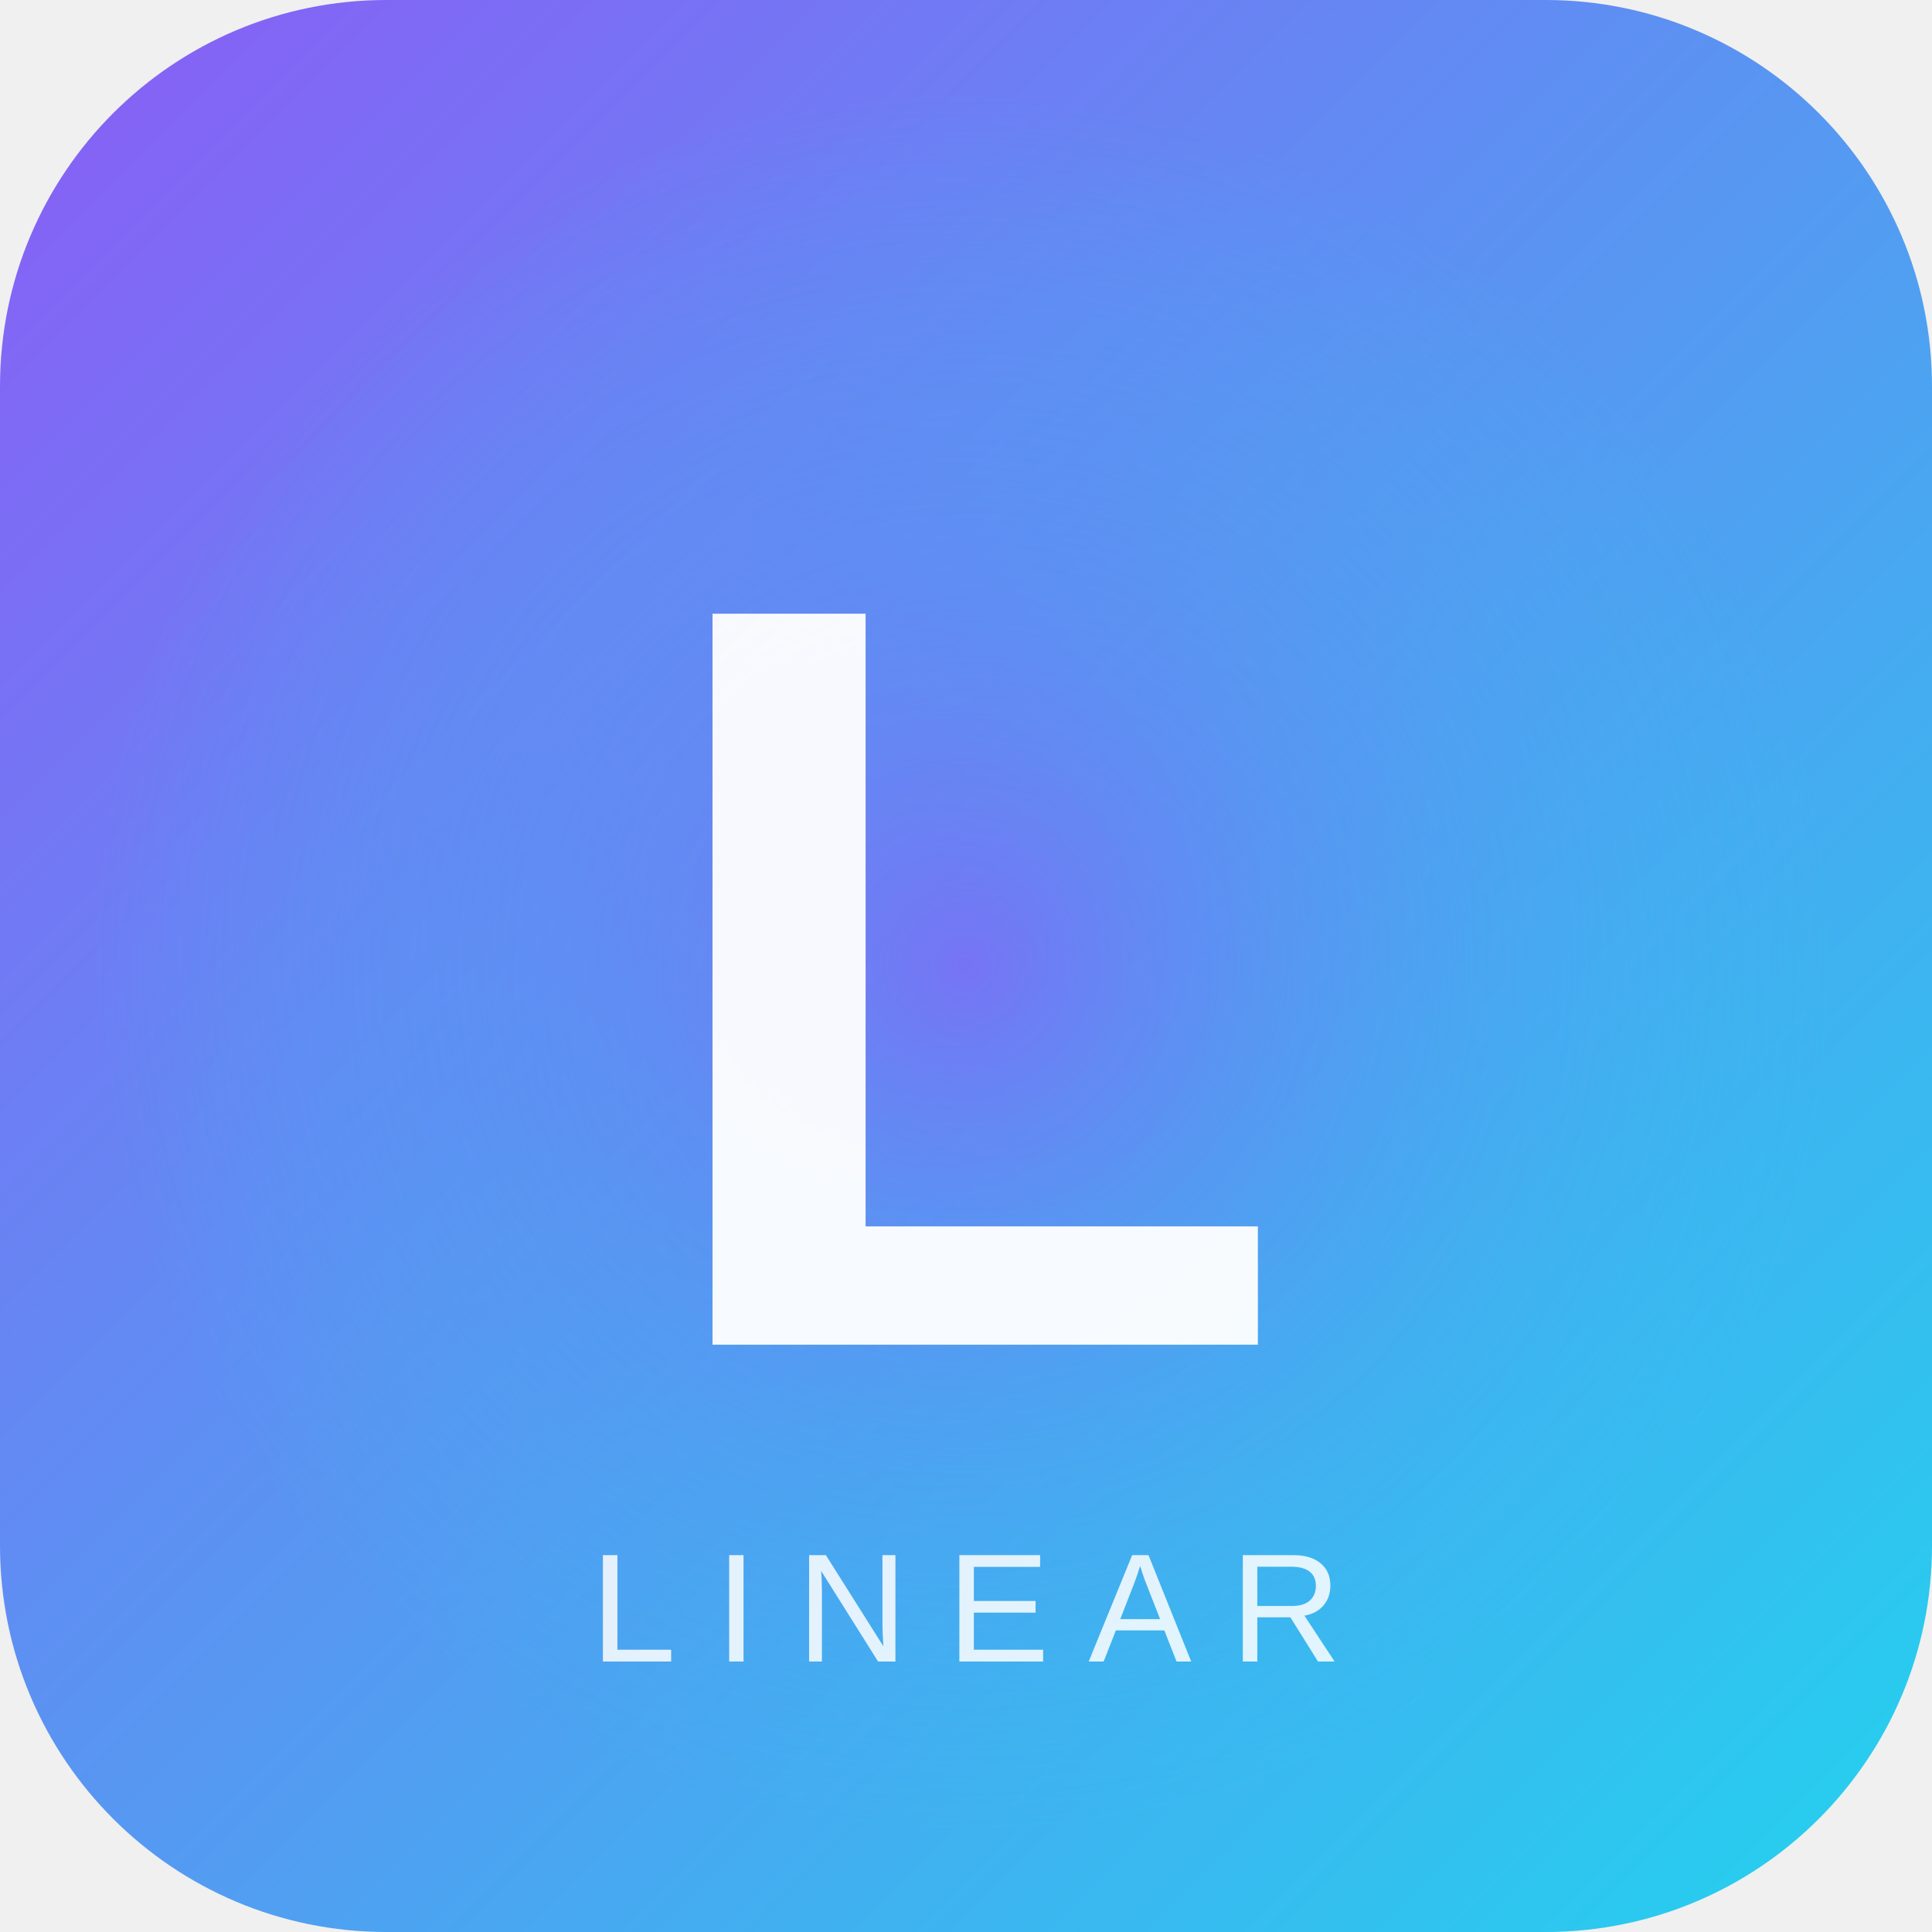
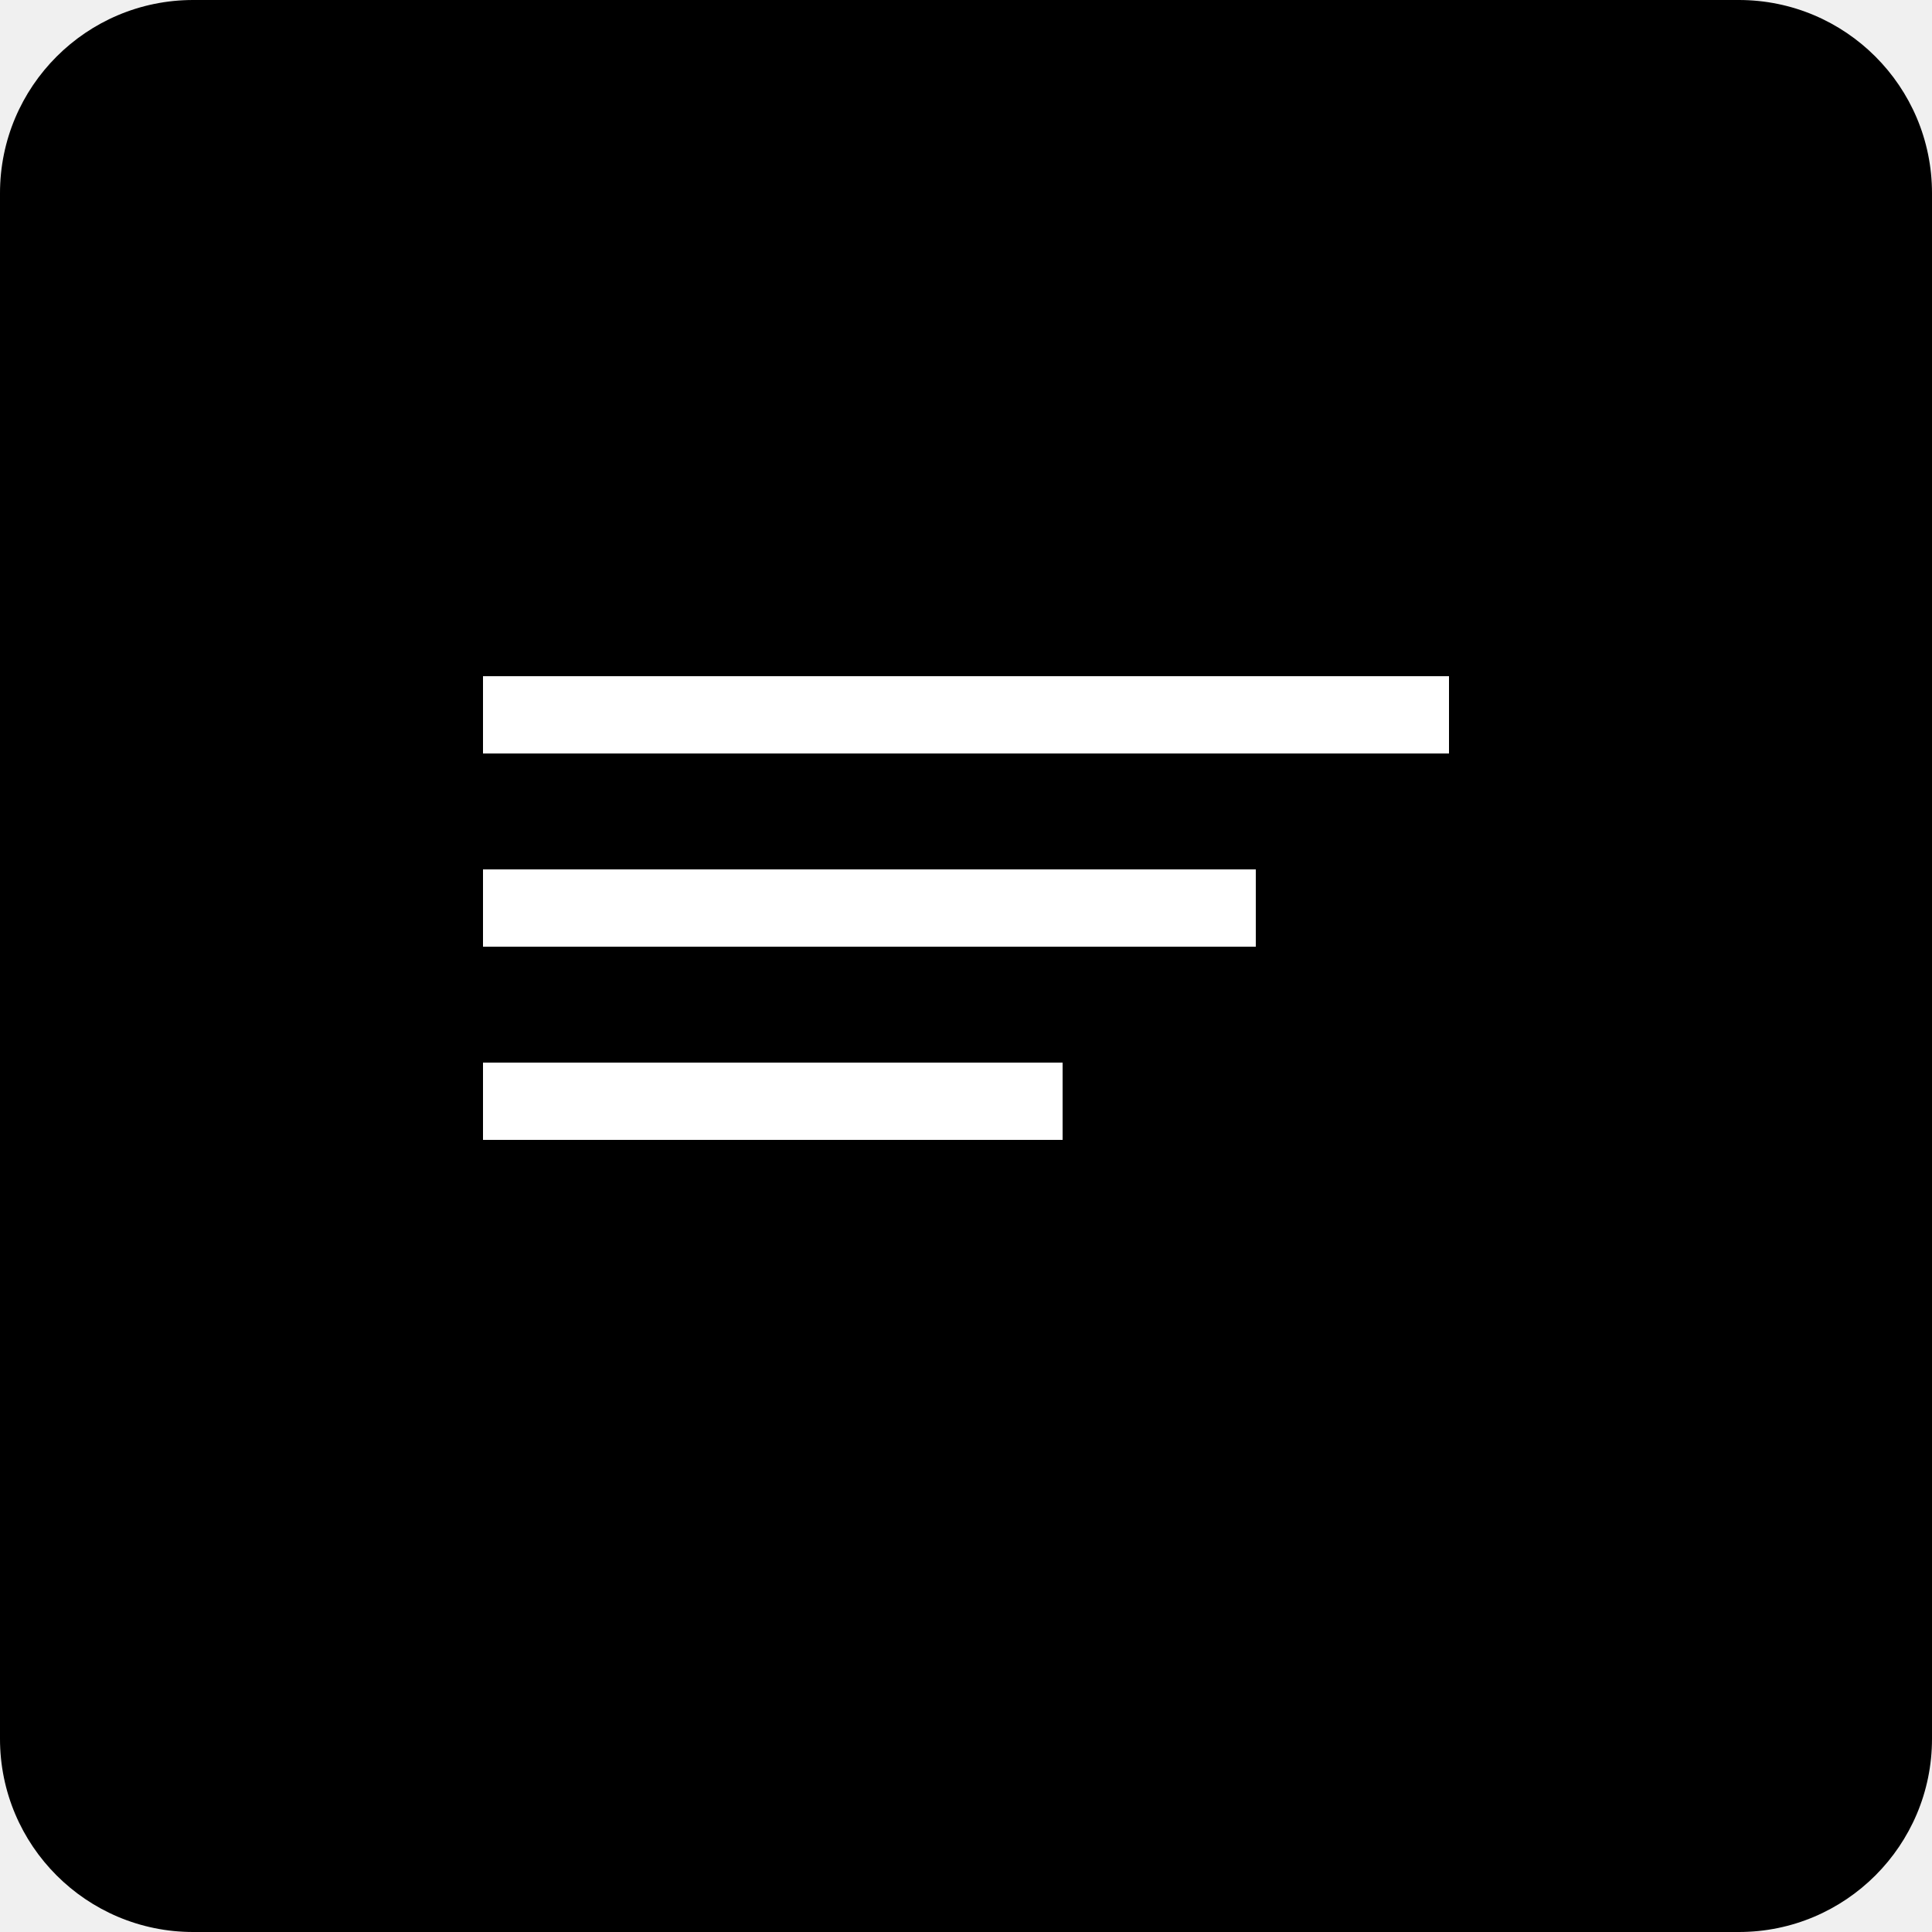
<svg xmlns="http://www.w3.org/2000/svg" viewBox="0 0 200 200">
-   <defs>
-     <linearGradient id="g" x1="0" y1="0" x2="1" y2="1">
-       <stop offset="0%" stop-color="#8b5cf6" />
-       <stop offset="100%" stop-color="#22d3ee" />
-     </linearGradient>
-     <radialGradient id="glow" cx="50%" cy="50%" r="50%">
-       <stop offset="0%" stop-color="#8b5cf6" stop-opacity="0.6" />
-       <stop offset="100%" stop-color="#22d3ee" stop-opacity="0" />
-     </radialGradient>
-   </defs>
-   <rect width="200" height="200" rx="40" fill="url(#g)" />
-   <circle cx="100" cy="100" r="90" fill="url(#glow)" />
-   <text x="50%" y="54%" text-anchor="middle" dominant-baseline="middle" font-family="'Helvetica Neue', Arial, sans-serif" font-weight="700" font-size="110" fill="#ffffff" opacity="0.95">L</text>
-   <text x="50%" y="86%" text-anchor="middle" font-family="'Helvetica Neue', Arial, sans-serif" font-weight="500" font-size="16" letter-spacing="4" fill="#ffffff" opacity="0.85">LINEAR</text>
+   <rect width="200" height="200" rx="20" fill="#000000" />
+   <g transform="translate(50, 70)">
+     <rect x="0" y="0" width="100" height="8" fill="#ffffff" />
+     <rect x="0" y="20" width="80" height="8" fill="#ffffff" />
+     <rect x="0" y="40" width="60" height="8" fill="#ffffff" />
+   </g>
</svg>
